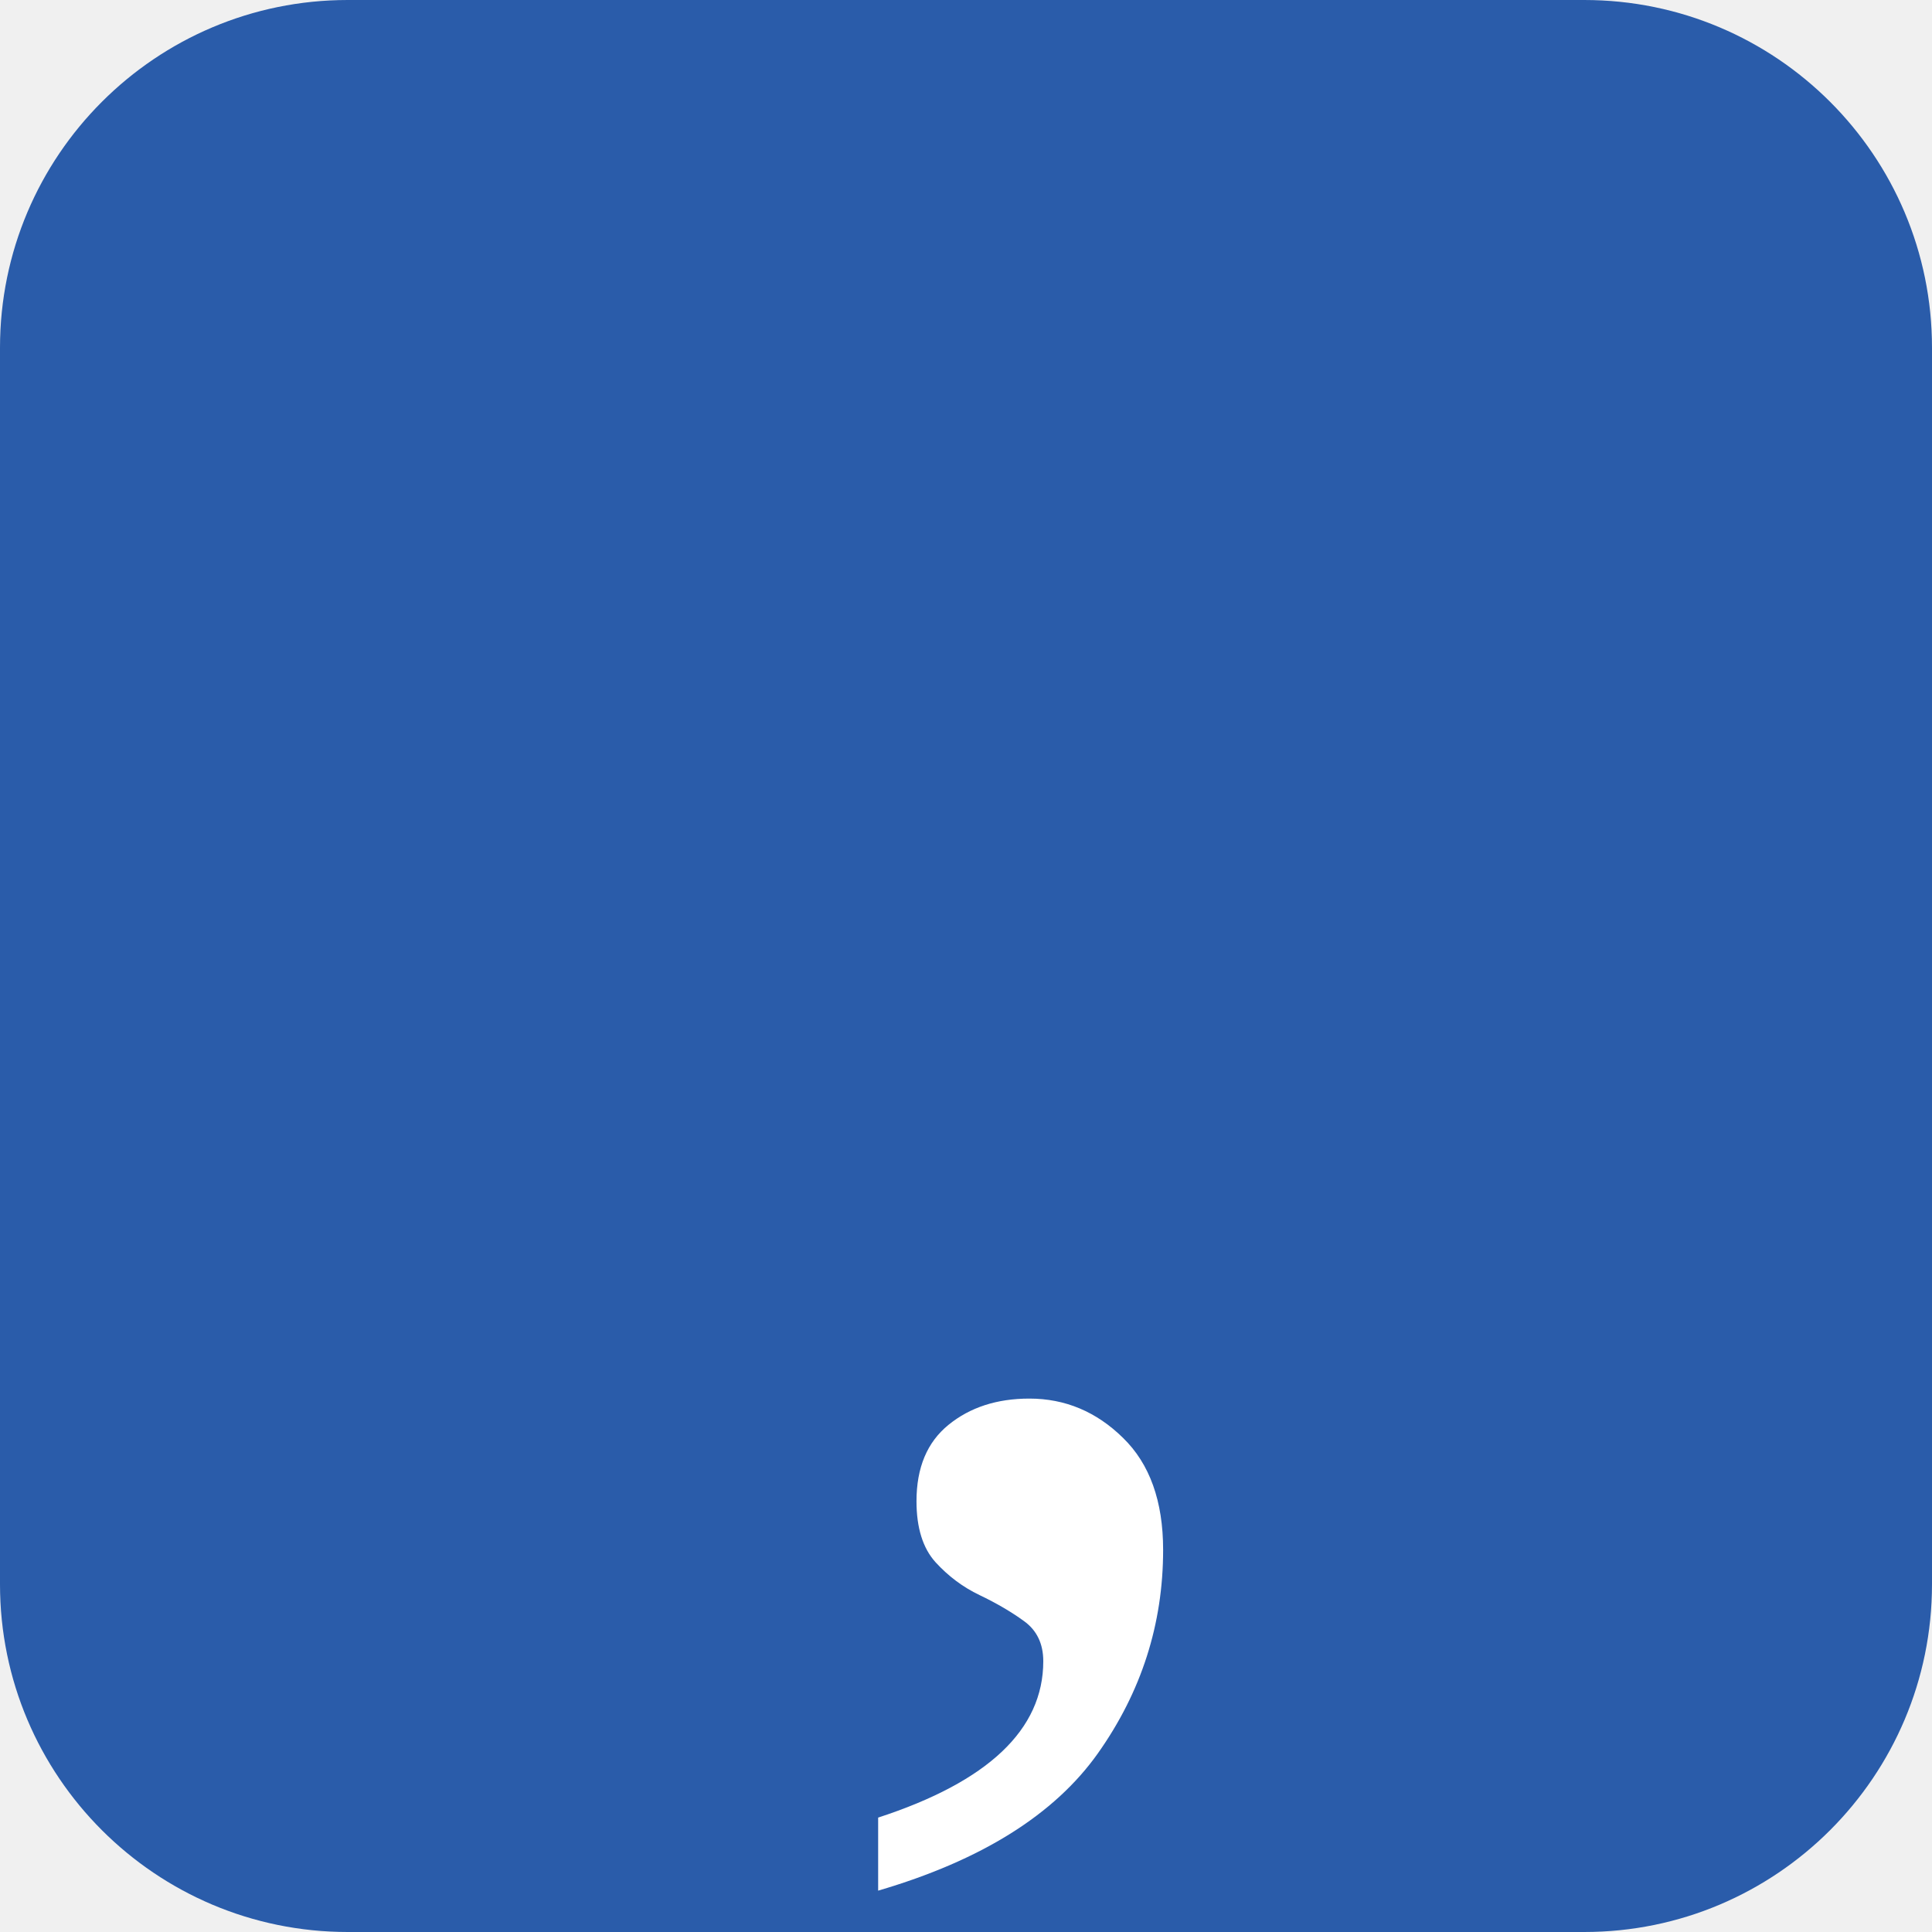
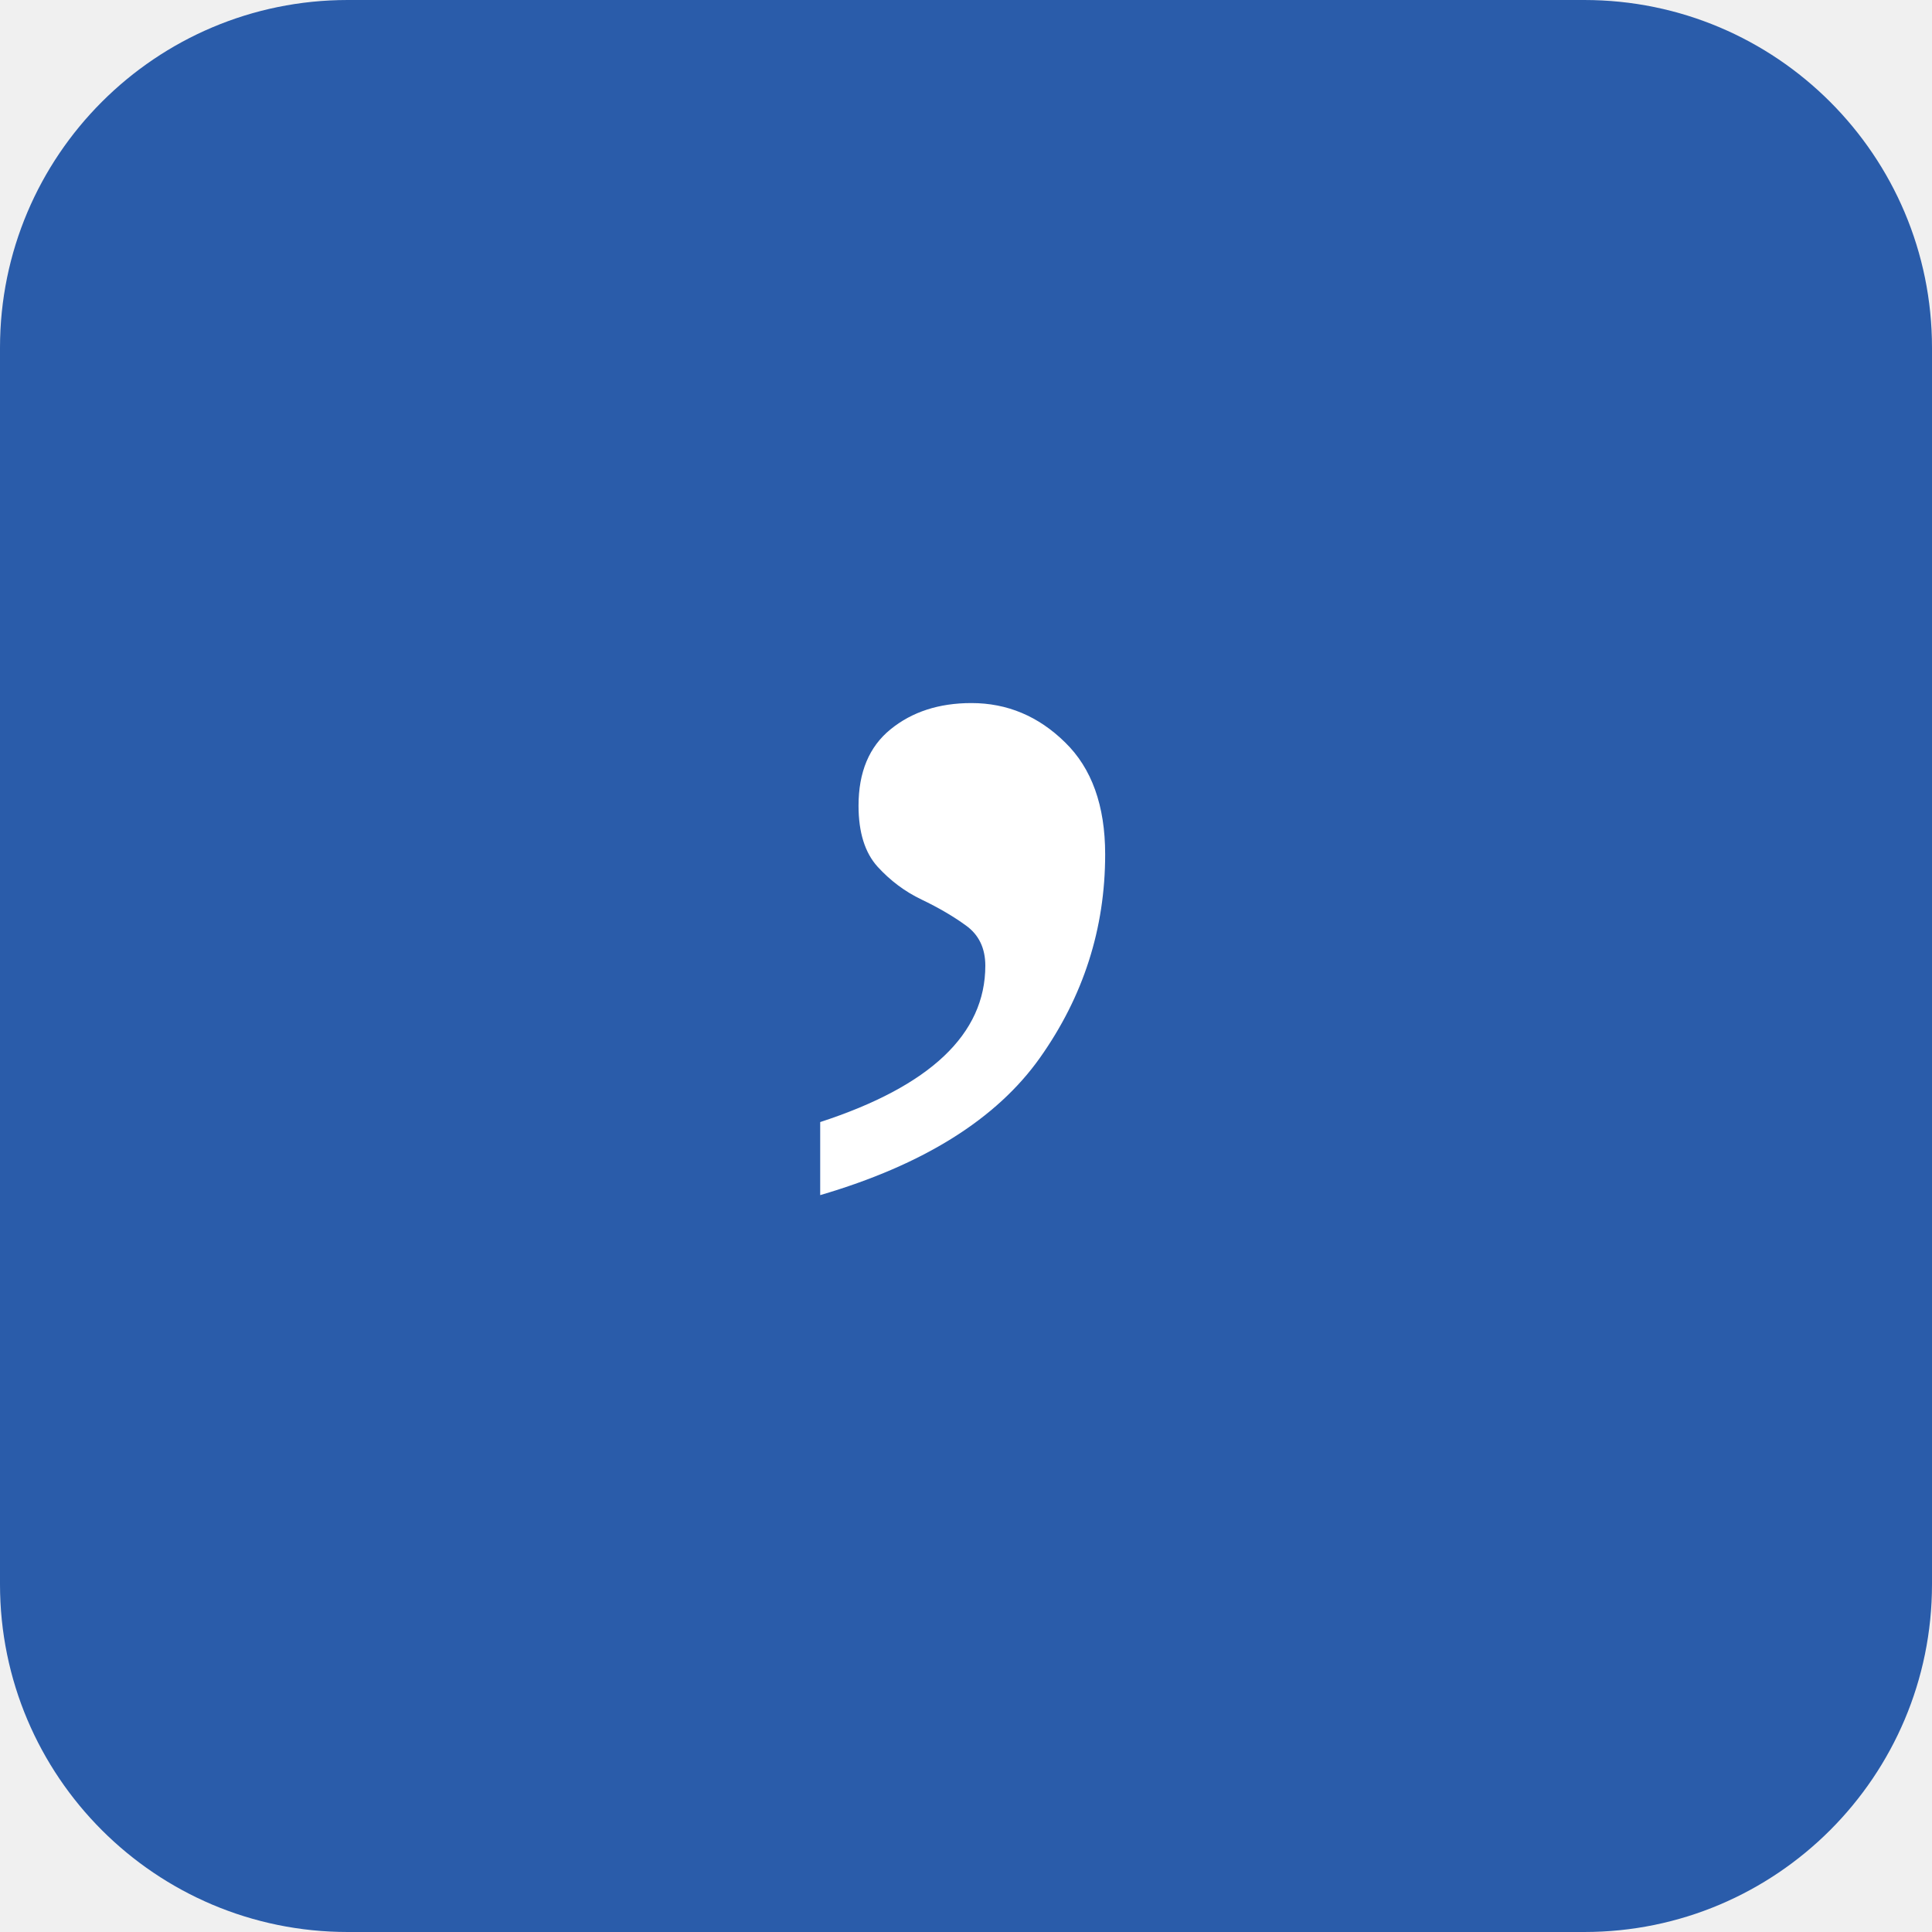
<svg xmlns="http://www.w3.org/2000/svg" viewBox="0 0 100 100">
  <rect width="100" height="100" rx="18" fill="#2a5caa" />
-   <text x="54" y="84" font-family="Georgia, serif" font-size="90" fill="white" text-anchor="middle">,</text>
+   <text x="51" y="48" font-family="Georgia, serif" font-size="90" fill="white" text-anchor="middle">,</text>
</svg>
